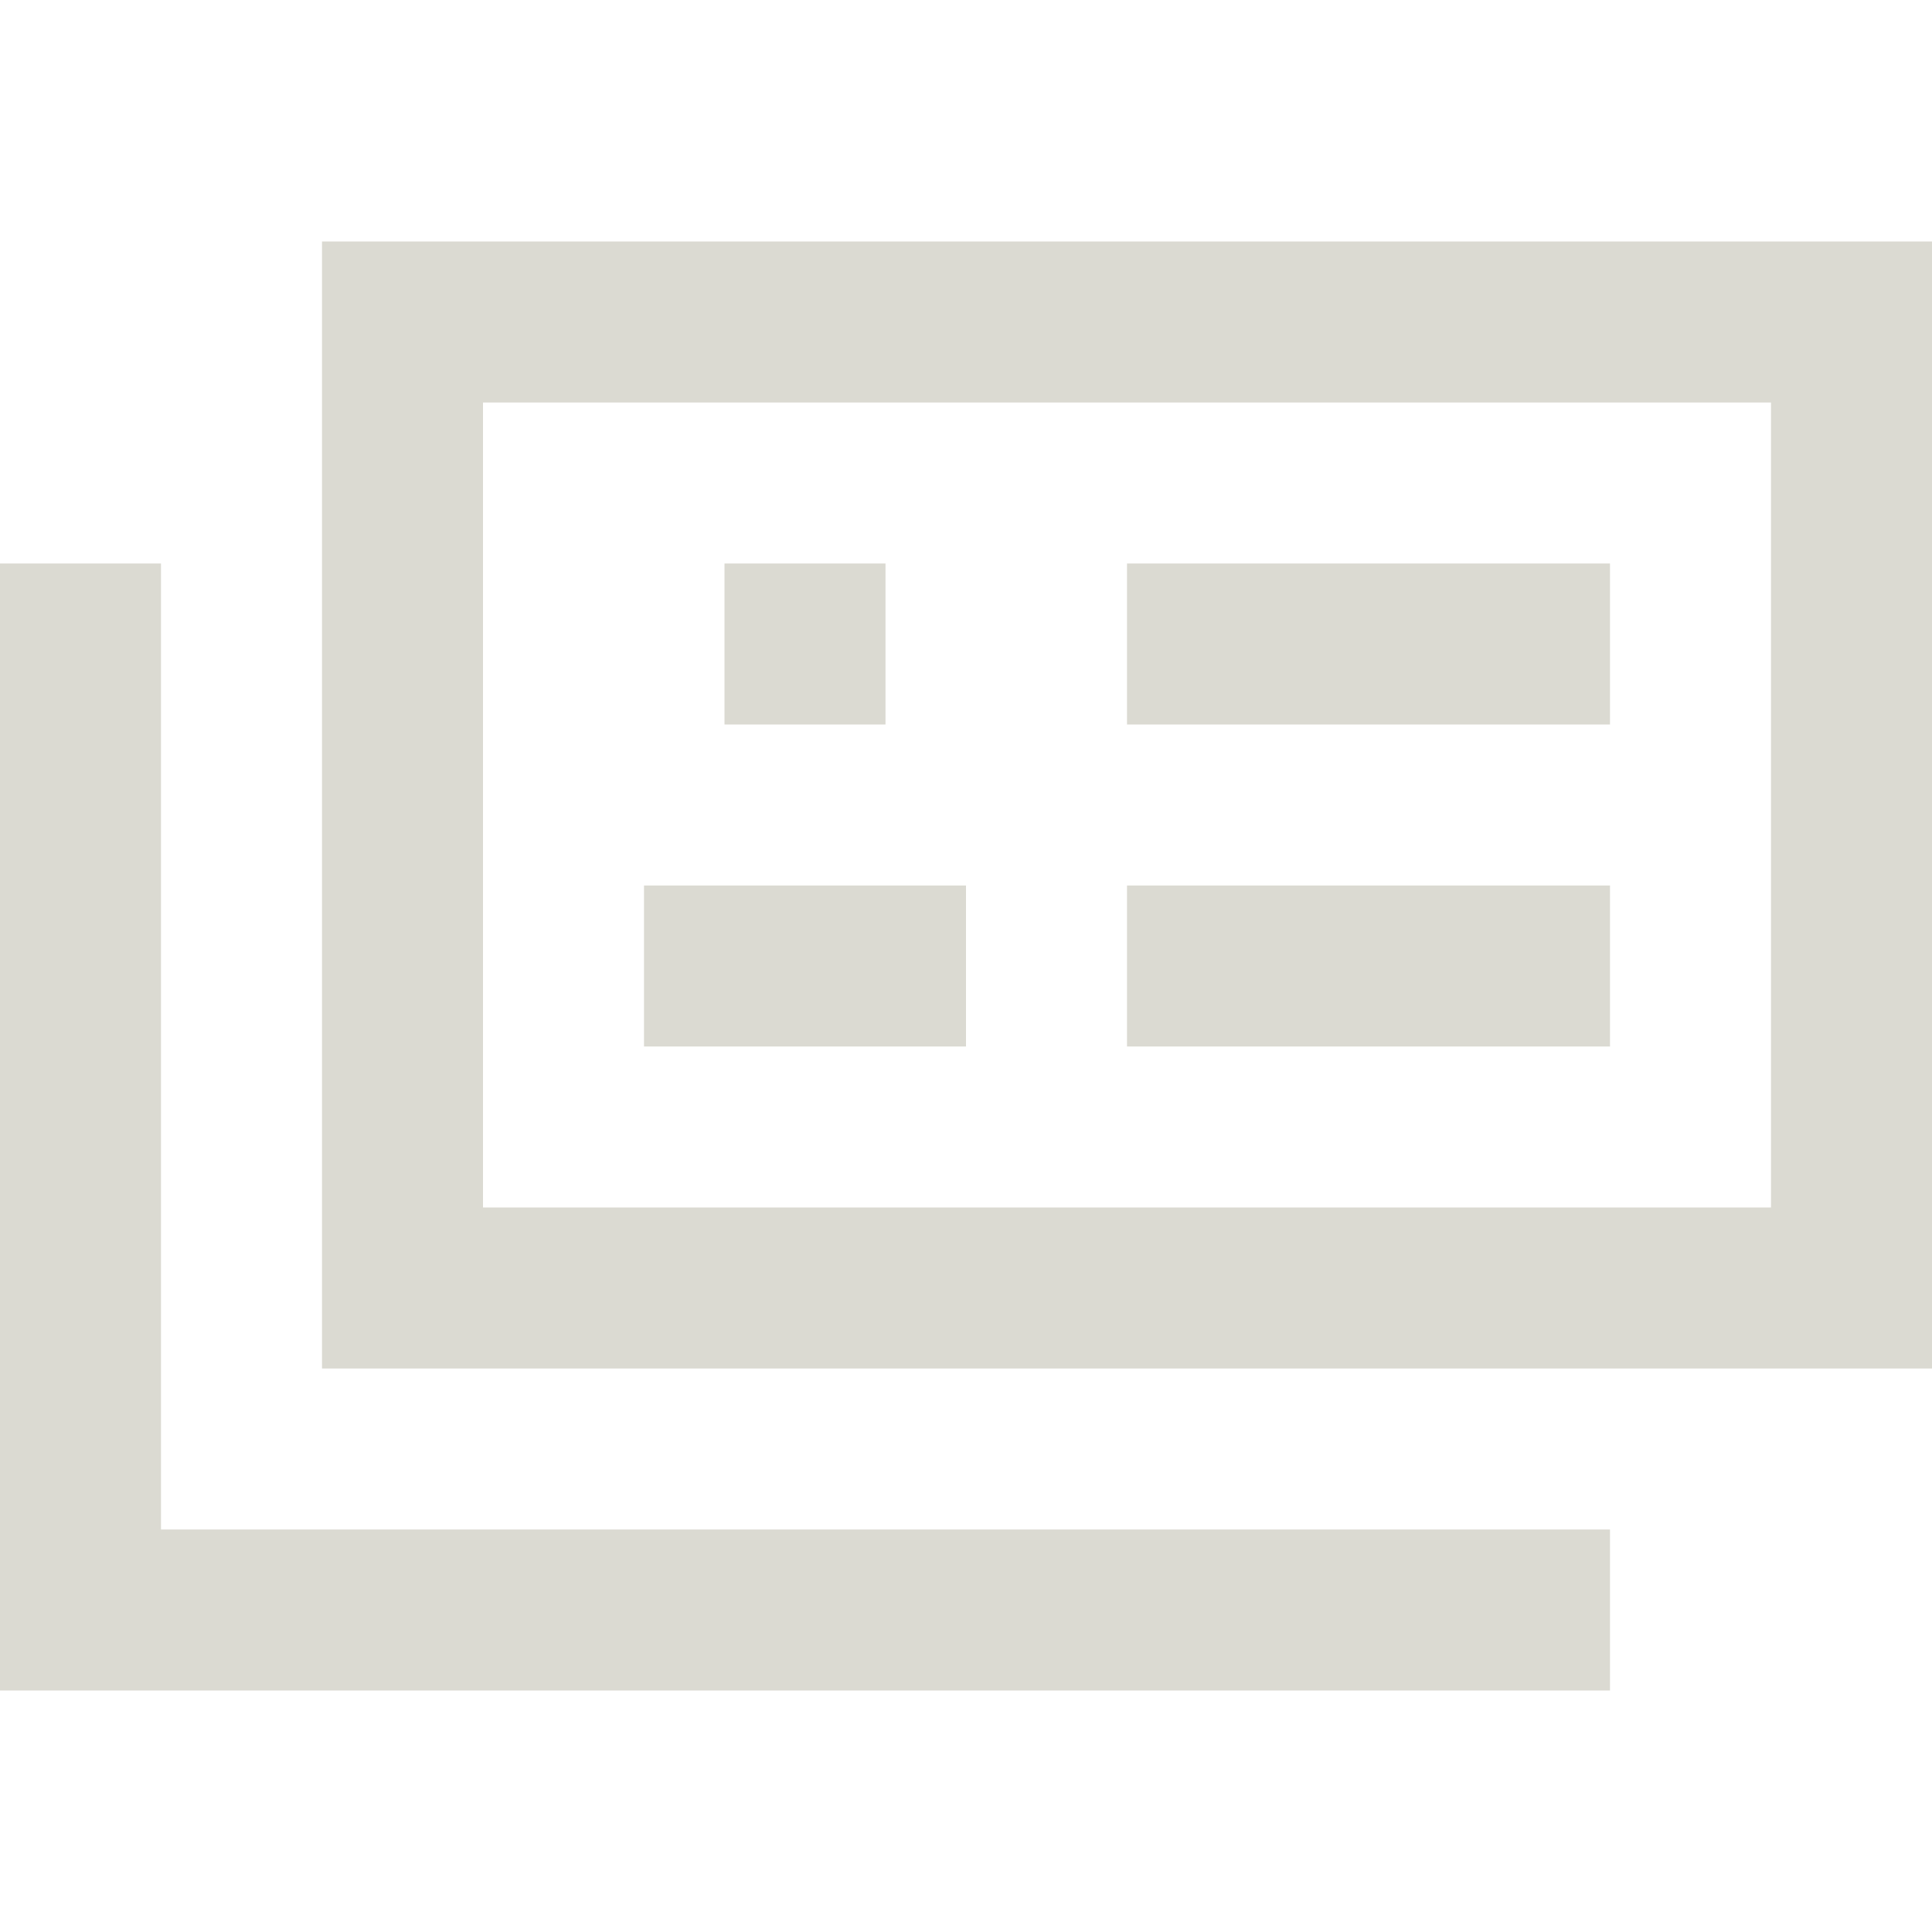
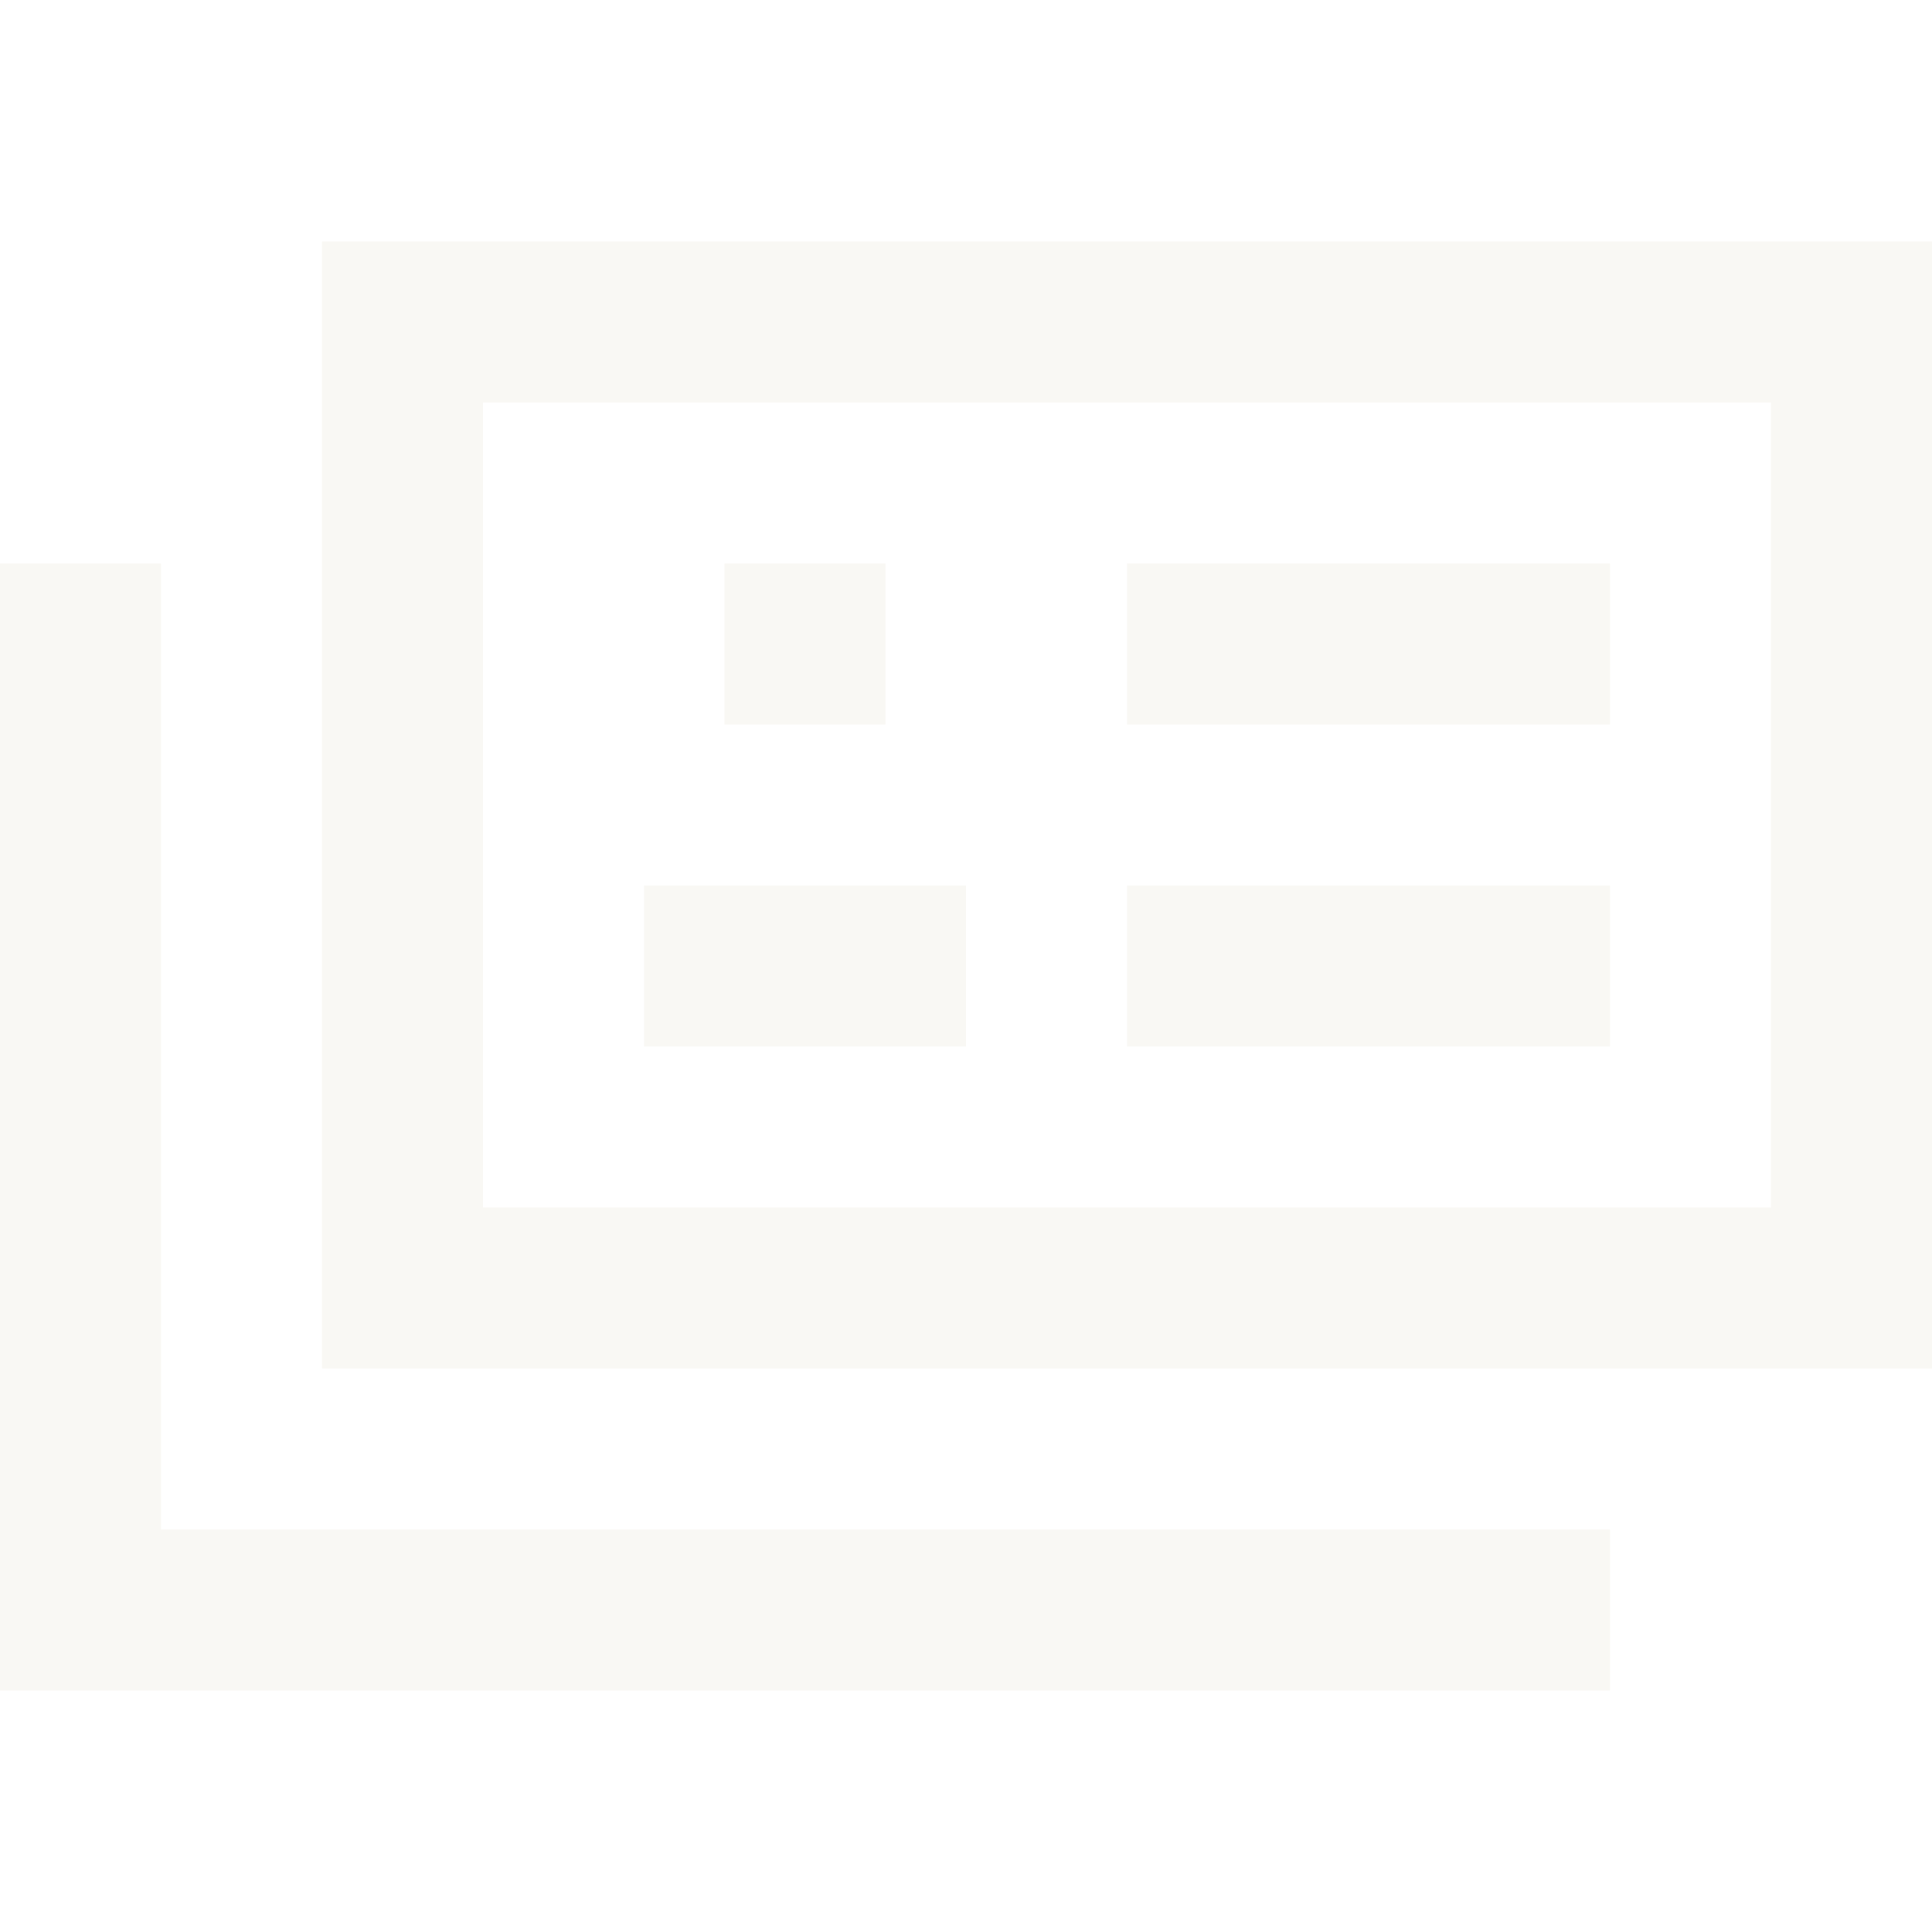
<svg xmlns="http://www.w3.org/2000/svg" width="3em" height="3em" viewBox="0 0 24 24">
-   <path fill="rgb(219, 218, 210)" d="M4 3h20v14H4zm18 12V5H6v10zm-2 4H2V7H0v14h20zM9 7h2v2H9zm3 4H8v2h4zm2-4h6v2h-6zm6 4h-6v2h6z" />
+   <path fill="rgb(249, 248, 244)" d="M4 3h20v14H4zm18 12V5H6v10zm-2 4H2V7H0v14h20zM9 7h2v2H9zm3 4H8v2h4zm2-4h6v2h-6zm6 4h-6v2h6z" />
</svg>
